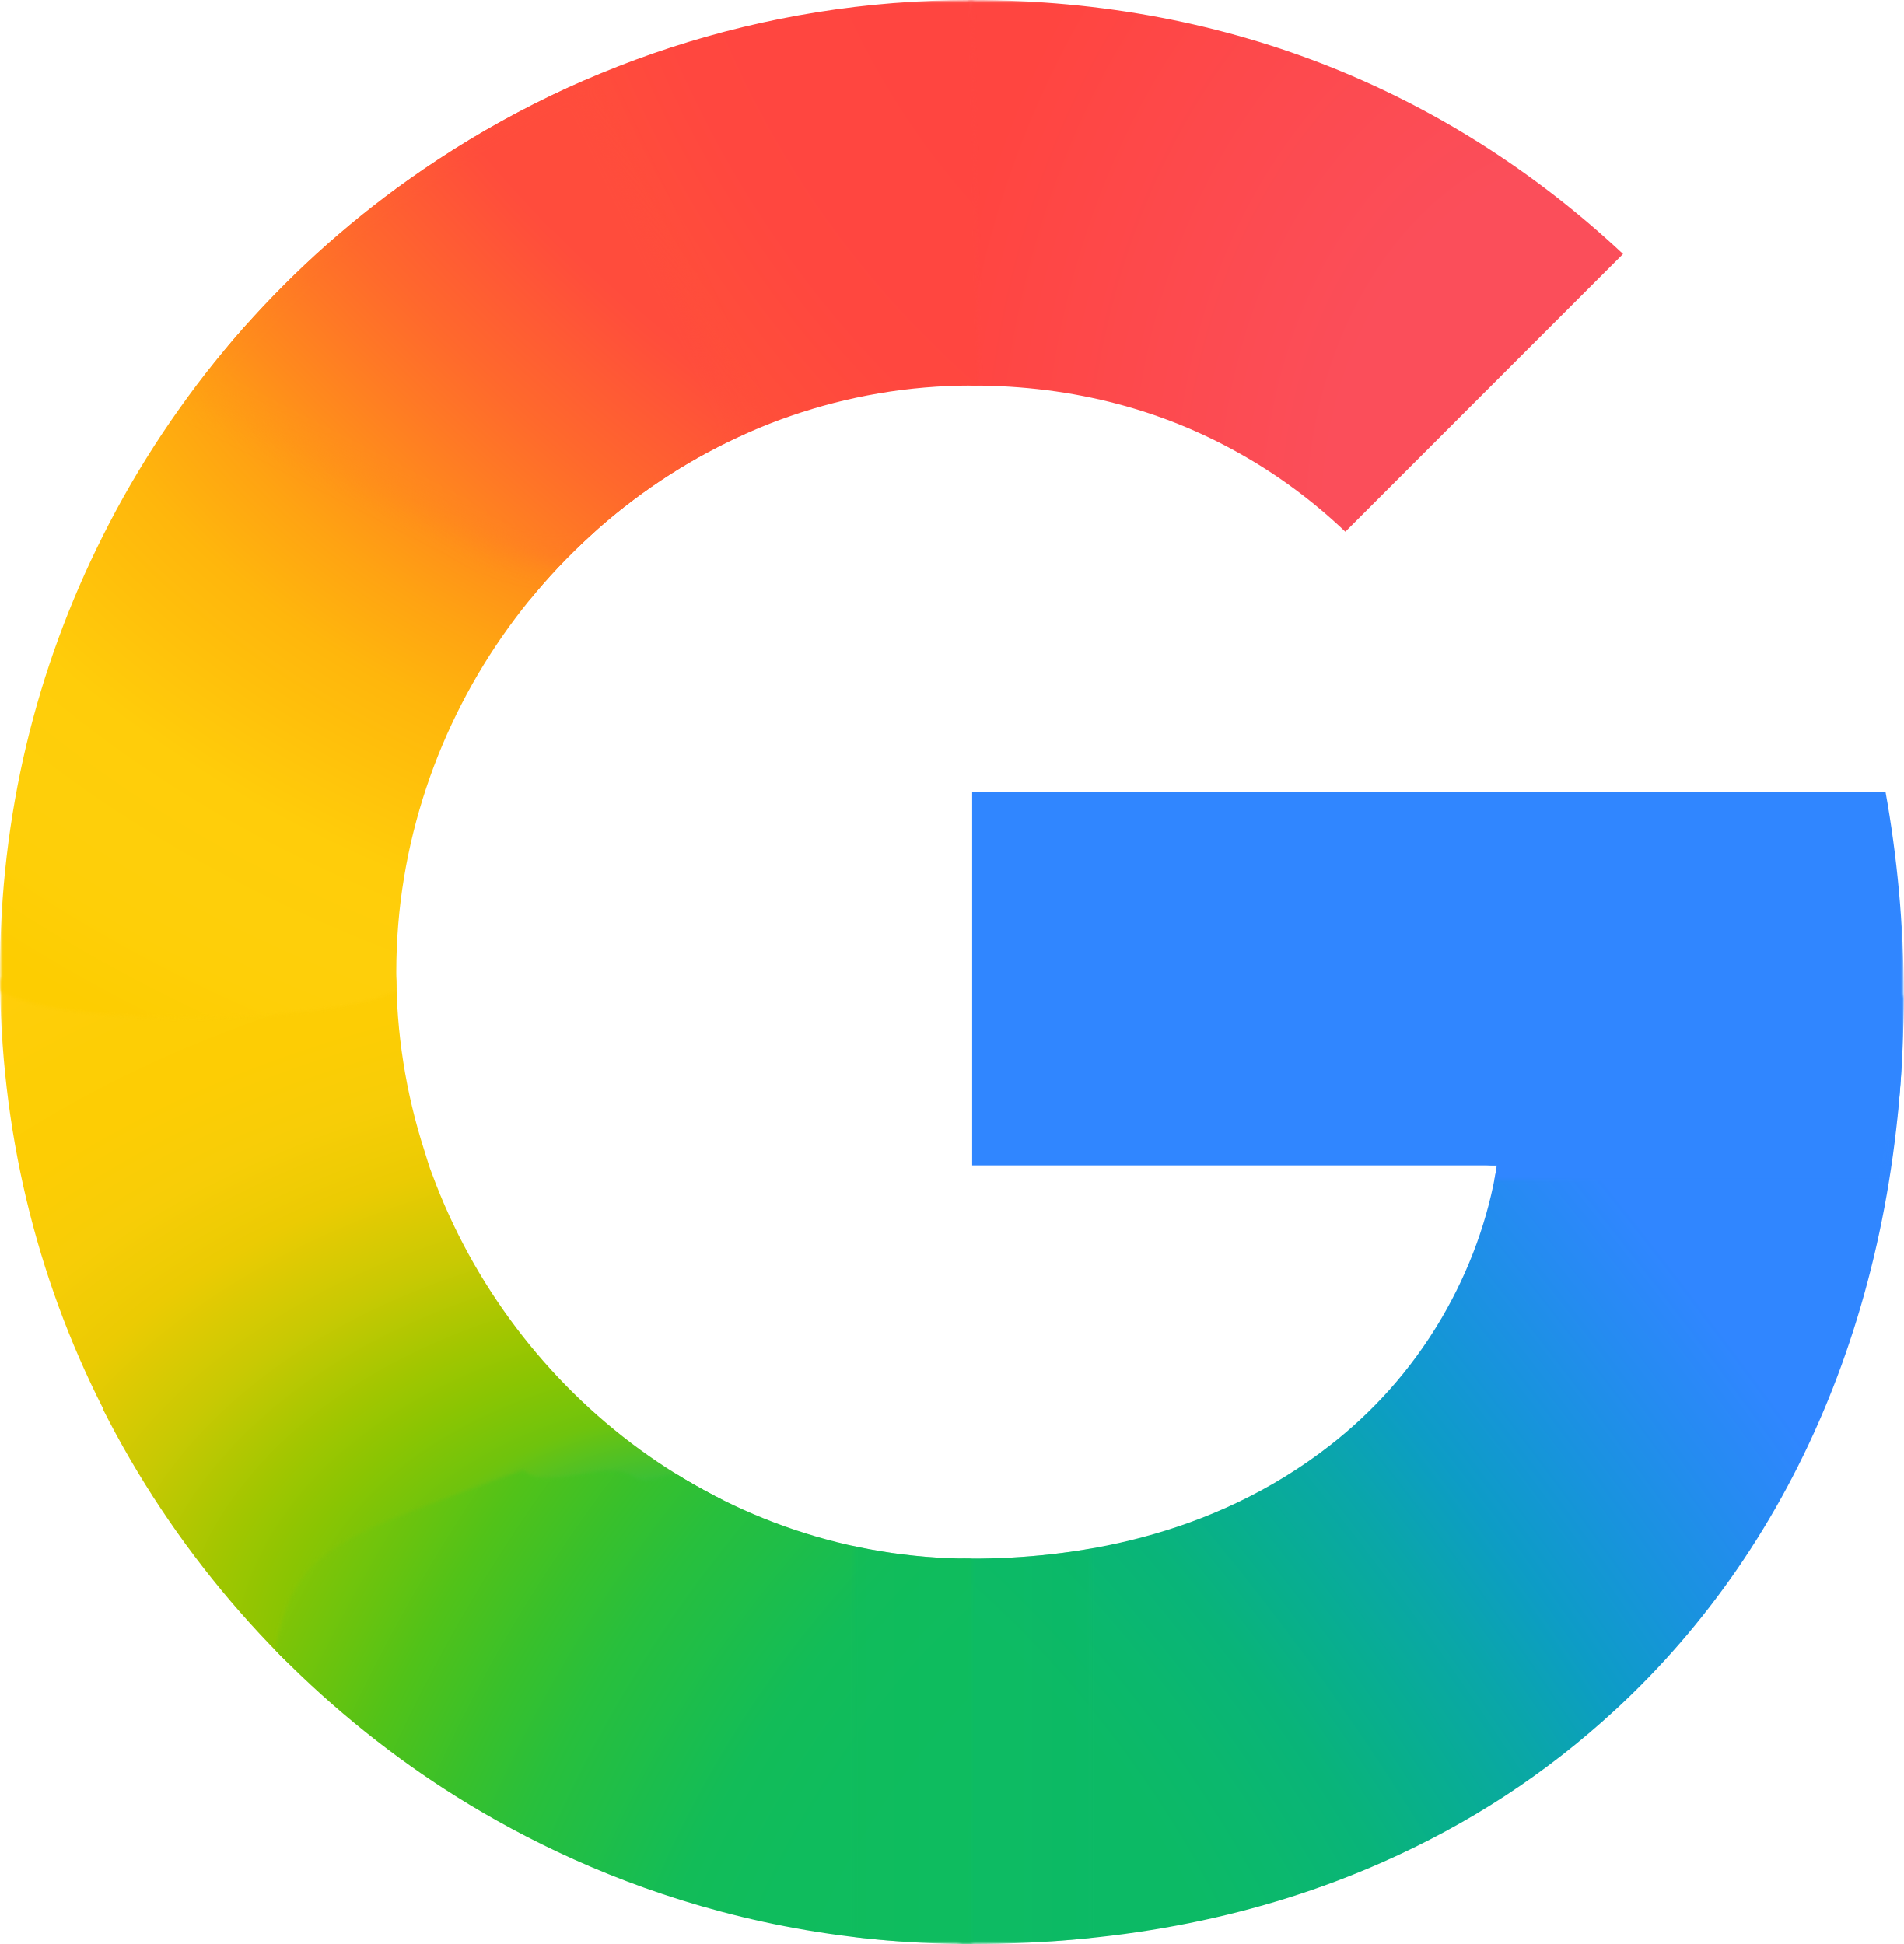
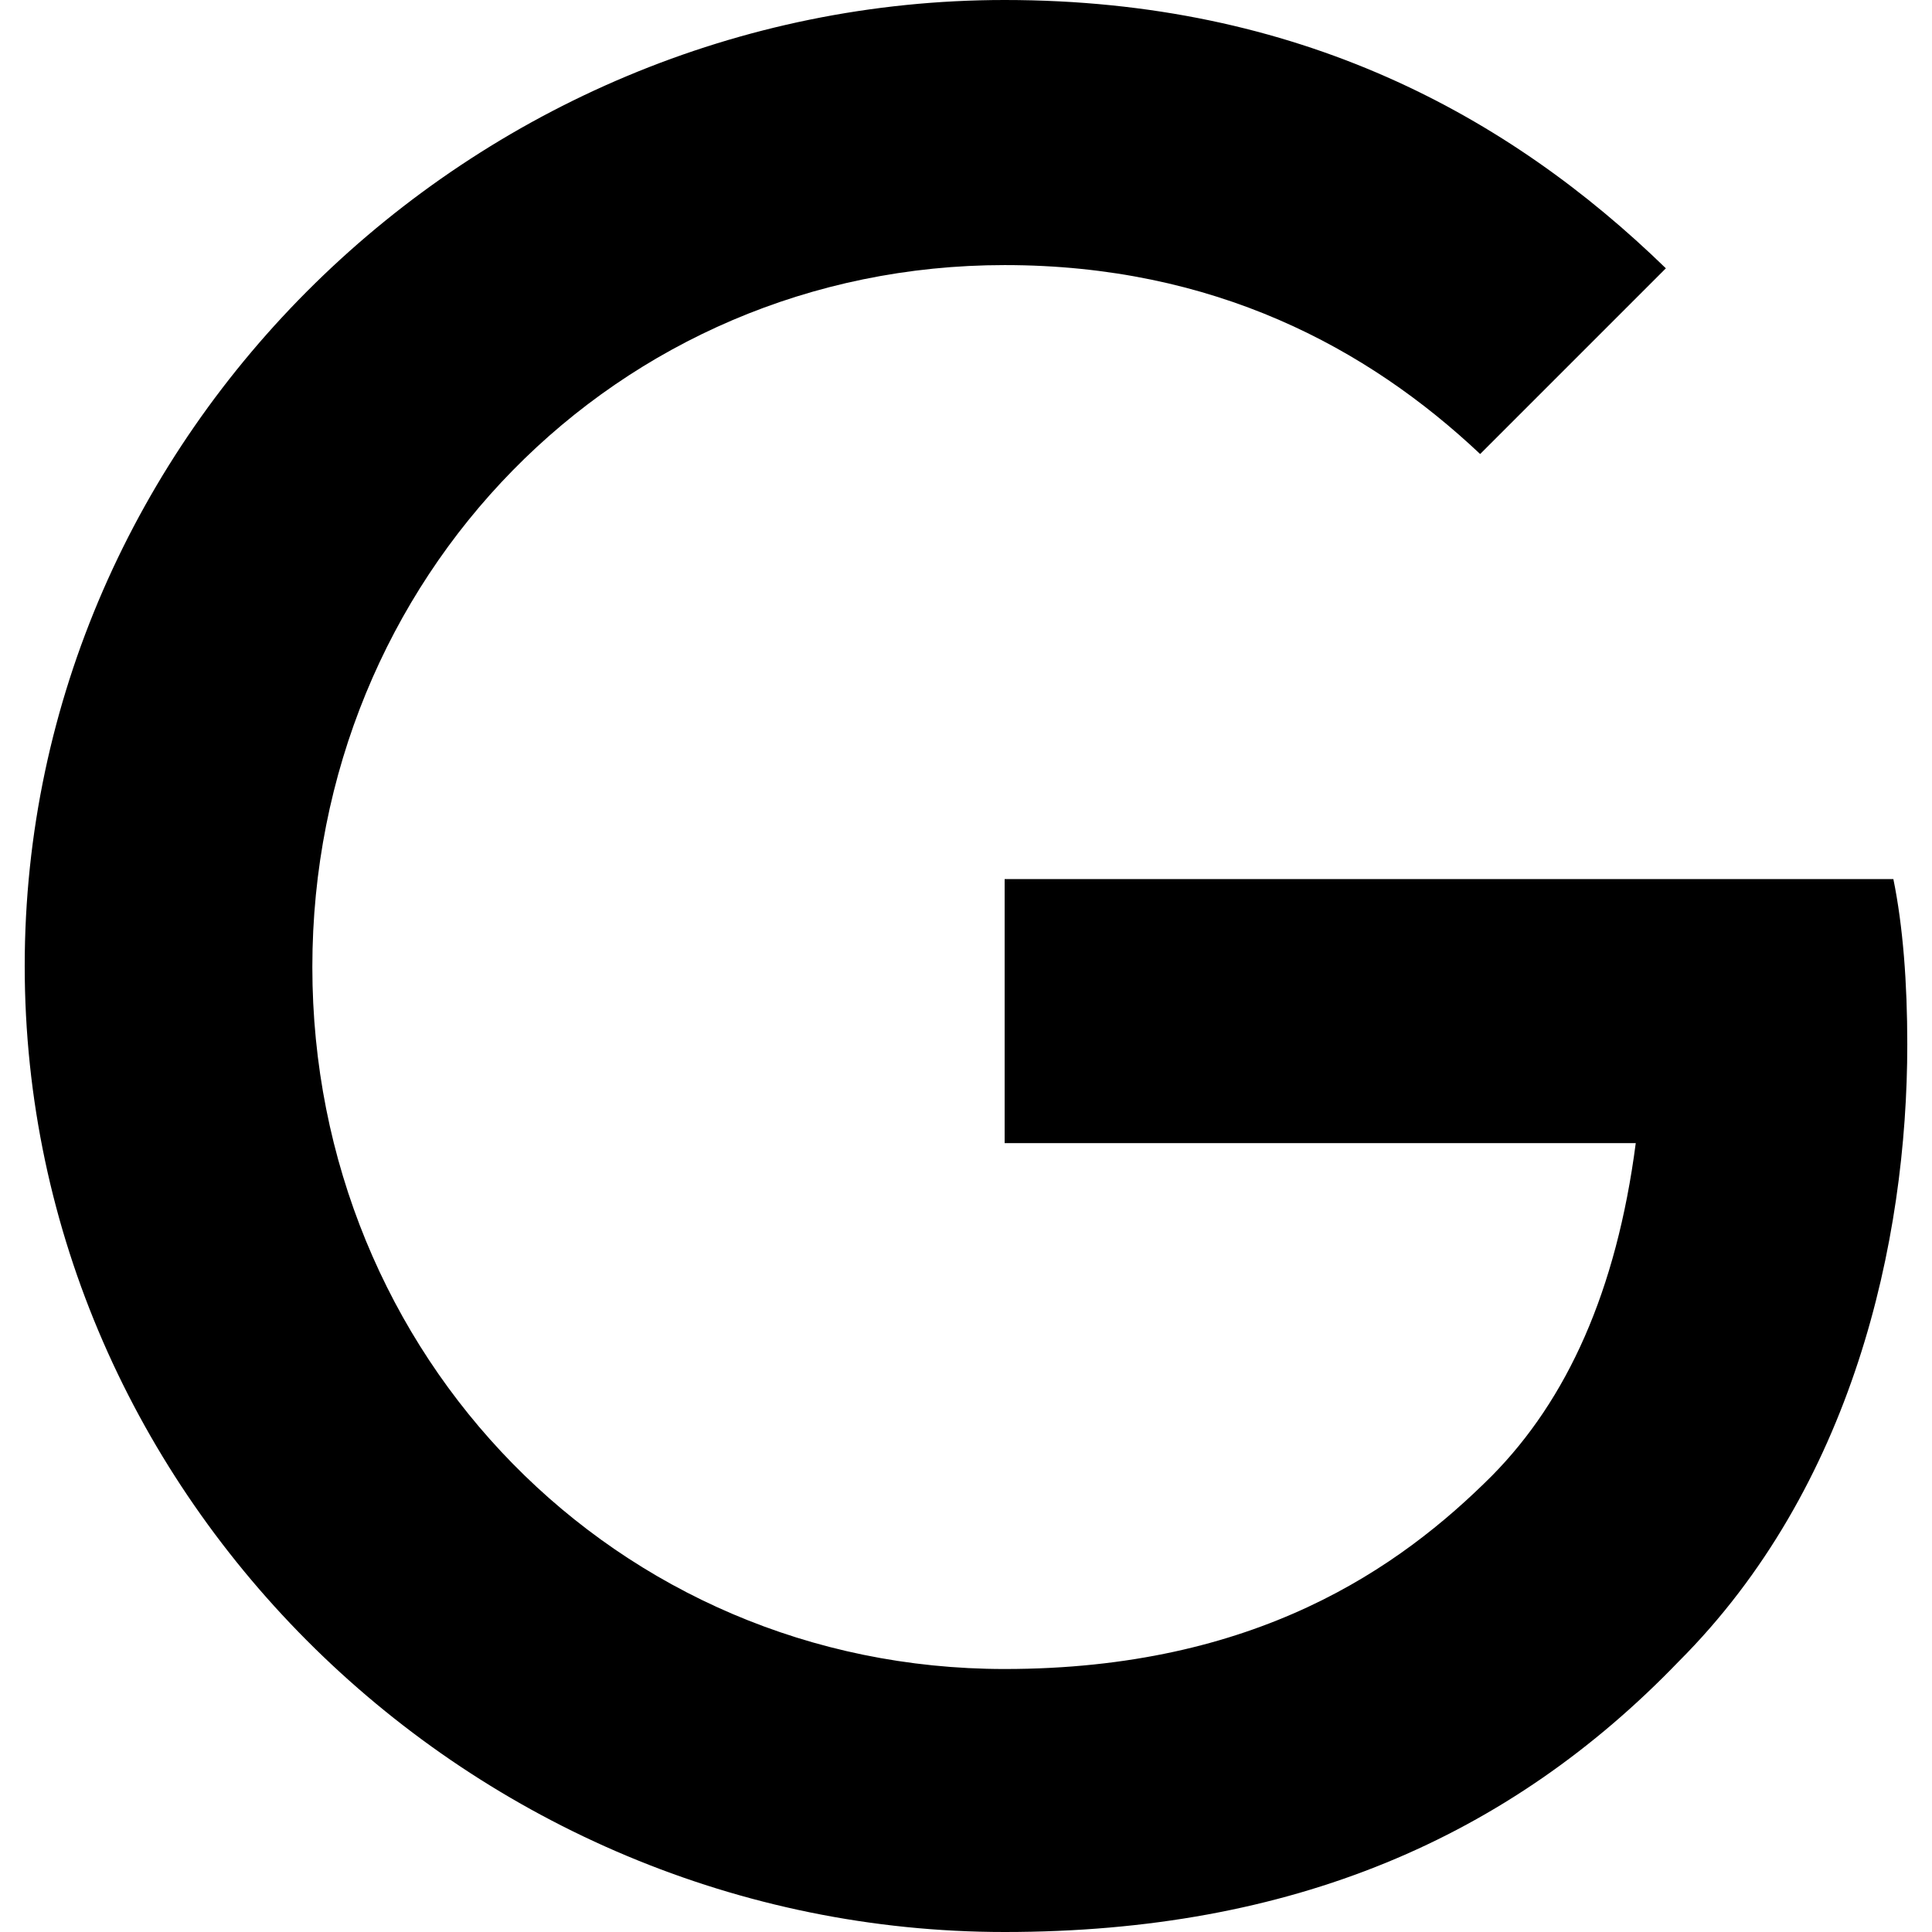
- <svg xmlns="http://www.w3.org/2000/svg" xmlns:xlink="http://www.w3.org/1999/xlink" xml:space="preserve" overflow="hidden" viewBox="0 0 268.152 273.883">
-   <defs>
-     <linearGradient id="a">
-       <stop offset="0" stop-color="#0fbc5c" />
-       <stop offset="1" stop-color="#0cba65" />
-     </linearGradient>
-     <linearGradient id="g">
-       <stop offset=".231" stop-color="#0fbc5f" />
-       <stop offset=".312" stop-color="#0fbc5f" />
-       <stop offset=".366" stop-color="#0fbc5e" />
-       <stop offset=".458" stop-color="#0fbc5d" />
-       <stop offset=".54" stop-color="#12bc58" />
-       <stop offset=".699" stop-color="#28bf3c" />
-       <stop offset=".771" stop-color="#38c02b" />
-       <stop offset=".861" stop-color="#52c218" />
-       <stop offset=".915" stop-color="#67c30f" />
-       <stop offset="1" stop-color="#86c504" />
-     </linearGradient>
-     <linearGradient id="h">
-       <stop offset=".142" stop-color="#1abd4d" />
-       <stop offset=".248" stop-color="#6ec30d" />
-       <stop offset=".312" stop-color="#8ac502" />
-       <stop offset=".366" stop-color="#a2c600" />
-       <stop offset=".446" stop-color="#c8c903" />
-       <stop offset=".54" stop-color="#ebcb03" />
-       <stop offset=".616" stop-color="#f7cd07" />
-       <stop offset=".699" stop-color="#fdcd04" />
-       <stop offset=".771" stop-color="#fdce05" />
-       <stop offset=".861" stop-color="#ffce0a" />
-     </linearGradient>
-     <linearGradient id="f">
-       <stop offset=".316" stop-color="#ff4c3c" />
-       <stop offset=".604" stop-color="#ff692c" />
-       <stop offset=".727" stop-color="#ff7825" />
-       <stop offset=".885" stop-color="#ff8d1b" />
-       <stop offset="1" stop-color="#ff9f13" />
-     </linearGradient>
-     <linearGradient id="b">
-       <stop offset=".231" stop-color="#ff4541" />
-       <stop offset=".312" stop-color="#ff4540" />
-       <stop offset=".458" stop-color="#ff4640" />
-       <stop offset=".54" stop-color="#ff473f" />
-       <stop offset=".699" stop-color="#ff5138" />
-       <stop offset=".771" stop-color="#ff5b33" />
-       <stop offset=".861" stop-color="#ff6c29" />
-       <stop offset="1" stop-color="#ff8c18" />
-     </linearGradient>
-     <linearGradient id="d">
-       <stop offset=".408" stop-color="#fb4e5a" />
-       <stop offset="1" stop-color="#ff4540" />
-     </linearGradient>
-     <linearGradient id="c">
-       <stop offset=".132" stop-color="#0cba65" />
-       <stop offset=".21" stop-color="#0bb86d" />
-       <stop offset=".297" stop-color="#09b479" />
-       <stop offset=".396" stop-color="#08ad93" />
-       <stop offset=".477" stop-color="#0aa6a9" />
-       <stop offset=".568" stop-color="#0d9cc6" />
-       <stop offset=".667" stop-color="#1893dd" />
-       <stop offset=".769" stop-color="#258bf1" />
-       <stop offset=".859" stop-color="#3086ff" />
-     </linearGradient>
-     <linearGradient id="e">
-       <stop offset=".366" stop-color="#ff4e3a" />
-       <stop offset=".458" stop-color="#ff8a1b" />
-       <stop offset=".54" stop-color="#ffa312" />
-       <stop offset=".616" stop-color="#ffb60c" />
-       <stop offset=".771" stop-color="#ffcd0a" />
-       <stop offset=".861" stop-color="#fecf0a" />
-       <stop offset=".915" stop-color="#fecf08" />
-       <stop offset="1" stop-color="#fdcd01" />
-     </linearGradient>
-     <linearGradient xlink:href="#a" id="s" x1="219.7" x2="254.467" y1="329.535" y2="329.535" gradientUnits="userSpaceOnUse" />
-     <radialGradient xlink:href="#b" id="m" cx="109.627" cy="135.862" r="71.46" fx="109.627" fy="135.862" gradientTransform="matrix(-1.93688 1.043 1.45573 2.55542 290.525 -400.634)" gradientUnits="userSpaceOnUse" />
-     <radialGradient xlink:href="#c" id="n" cx="45.259" cy="279.274" r="71.46" fx="45.259" fy="279.274" gradientTransform="matrix(-3.5126 -4.45809 -1.69255 1.26062 870.8 191.554)" gradientUnits="userSpaceOnUse" />
-     <radialGradient xlink:href="#d" id="l" cx="304.017" cy="118.009" r="47.854" fx="304.017" fy="118.009" gradientTransform="matrix(2.06435 0 0 2.59204 -297.679 -151.747)" gradientUnits="userSpaceOnUse" />
-     <radialGradient xlink:href="#e" id="o" cx="181.001" cy="177.201" r="71.46" fx="181.001" fy="177.201" gradientTransform="matrix(-.24858 2.08314 2.96249 .33417 -255.146 -331.164)" gradientUnits="userSpaceOnUse" />
-     <radialGradient xlink:href="#f" id="p" cx="207.673" cy="108.097" r="41.102" fx="207.673" fy="108.097" gradientTransform="matrix(-1.2492 1.34326 -3.89684 -3.4257 880.501 194.905)" gradientUnits="userSpaceOnUse" />
-     <radialGradient xlink:href="#g" id="r" cx="109.627" cy="135.862" r="71.46" fx="109.627" fy="135.862" gradientTransform="matrix(-1.93688 -1.043 1.45573 -2.55542 290.525 838.683)" gradientUnits="userSpaceOnUse" />
-     <radialGradient xlink:href="#h" id="j" cx="154.87" cy="145.969" r="71.46" fx="154.87" fy="145.969" gradientTransform="matrix(-.0814 -1.93722 2.92674 -.11625 -215.135 632.86)" gradientUnits="userSpaceOnUse" />
-     <filter id="q" width="1.097" height="1.116" x="-.048" y="-.058" color-interpolation-filters="sRGB">
-       <feGaussianBlur stdDeviation="1.701" />
-     </filter>
-     <filter id="k" width="1.033" height="1.02" x="-.017" y="-.01" color-interpolation-filters="sRGB">
-       <feGaussianBlur stdDeviation=".242" />
-     </filter>
-     <clipPath id="i" clipPathUnits="userSpaceOnUse">
-       <path d="M371.378 193.24H237.083v53.438h77.167c-1.241 7.563-4.026 15.003-8.105 21.786-4.674 7.773-10.451 13.69-16.373 18.196-17.74 13.498-38.42 16.258-52.783 16.258-36.283 0-67.283-23.286-79.285-54.928-.484-1.149-.805-2.335-1.197-3.507a81.115 81.115 0 0 1-4.101-25.448c0-9.226 1.569-18.057 4.43-26.398 11.285-32.897 42.985-57.467 80.179-57.467 7.481 0 14.685.884 21.517 2.648a77.668 77.668 0 0 1 33.425 18.25l40.834-39.712c-24.839-22.616-57.219-36.32-95.844-36.32-30.878 0-59.386 9.553-82.748 25.7-18.945 13.093-34.483 30.625-44.97 50.985-9.753 18.879-15.094 39.8-15.094 62.294 0 22.495 5.35 43.633 15.103 62.337v.126c10.302 19.857 25.368 36.954 43.678 49.988 15.997 11.386 44.68 26.551 84.031 26.551 22.63 0 42.687-4.051 60.375-11.644 12.76-5.478 24.065-12.622 34.301-21.804 13.525-12.132 24.117-27.139 31.347-44.404 7.23-17.265 11.097-36.79 11.097-57.957 0-9.858-.998-19.87-2.689-28.968Z" />
-     </clipPath>
-   </defs>
-   <g clip-path="url(#i)" transform="matrix(.95792 0 0 .98525 -90.174 -78.856)">
-     <path fill="url(#j)" d="M92.076 219.958c.148 22.14 6.501 44.983 16.117 63.424v.127c6.949 13.392 16.445 23.97 27.26 34.452l65.327-23.67c-12.36-6.235-14.246-10.055-23.105-17.026-9.054-9.066-15.802-19.473-20.004-31.677h-.17l.17-.127c-2.765-8.058-3.037-16.613-3.14-25.503Z" filter="url(#k)" />
-     <path fill="url(#l)" d="M237.083 79.025c-6.456 22.526-3.988 44.421 0 57.161 7.457.006 14.64.888 21.45 2.647a77.662 77.662 0 0 1 33.424 18.25l41.88-40.726c-24.81-22.59-54.667-37.297-96.754-37.332Z" filter="url(#k)" />
-     <path fill="url(#m)" d="M236.943 78.847c-31.67 0-60.91 9.798-84.871 26.359a145.533 145.533 0 0 0-24.332 21.15c-1.904 17.744 14.257 39.551 46.262 39.37 15.528-17.936 38.495-29.542 64.056-29.542l.07.002-1.044-57.335c-.048 0-.093-.004-.14-.004Z" filter="url(#k)" />
-     <path fill="url(#n)" d="m341.475 226.379-28.268 19.285c-1.24 7.562-4.028 15.002-8.107 21.786-4.674 7.772-10.45 13.69-16.373 18.196-17.702 13.47-38.328 16.244-52.687 16.255-14.842 25.102-17.444 37.675 1.043 57.934 22.877-.016 43.157-4.117 61.046-11.796 12.931-5.551 24.388-12.792 34.761-22.097 13.706-12.295 24.442-27.503 31.769-45 7.327-17.497 11.245-37.282 11.245-58.734Z" filter="url(#k)" />
-     <path fill="#3086ff" d="M234.996 191.21v57.498h136.006c1.196-7.874 5.152-18.064 5.152-26.5 0-9.858-.996-21.899-2.687-30.998Z" filter="url(#k)" />
-     <path fill="url(#o)" d="M128.39 124.327c-8.394 9.119-15.564 19.326-21.249 30.364-9.753 18.879-15.094 41.83-15.094 64.324 0 .317.026.627.029.944 4.32 8.224 59.666 6.649 62.456 0-.004-.31-.039-.613-.039-.924 0-9.226 1.57-16.026 4.43-24.367 3.53-10.289 9.056-19.763 16.123-27.926 1.602-2.031 5.875-6.397 7.121-9.016.475-.997-.862-1.557-.937-1.908-.083-.393-1.876-.077-2.277-.37-1.275-.929-3.8-1.414-5.334-1.845-3.277-.921-8.708-2.953-11.725-5.06-9.536-6.658-24.417-14.612-33.505-24.216Z" filter="url(#k)" />
-     <path fill="url(#p)" d="M162.099 155.857c22.112 13.301 28.471-6.714 43.173-12.977l-25.574-52.664a144.74 144.74 0 0 0-26.543 14.504c-12.316 8.512-23.192 18.9-32.176 30.72Z" filter="url(#q)" />
-     <path fill="url(#r)" d="M171.099 290.222c-29.683 10.641-34.33 11.023-37.062 29.29a144.806 144.806 0 0 0 16.792 13.984c15.996 11.386 46.766 26.551 86.118 26.551.046 0 .09-.004.137-.004v-59.157l-.094.002c-14.736 0-26.512-3.843-38.585-10.527-2.977-1.648-8.378 2.777-11.123.799-3.786-2.729-12.9 2.35-16.183-.938Z" filter="url(#k)" />
-     <path fill="url(#s)" d="M219.7 299.023v59.996c5.506.64 11.236 1.028 17.247 1.028 6.026 0 11.855-.307 17.52-.872v-59.748a105.119 105.119 0 0 1-17.477 1.461c-5.932 0-11.7-.686-17.29-1.865Z" filter="url(#k)" opacity=".5" />
-   </g>
+ <svg xmlns="http://www.w3.org/2000/svg" role="img" viewBox="0 0 24 24">
+   <path d="M12.48 10.92v3.28h7.84c-.24 1.84-.853 3.187-1.787 4.133-1.147 1.147-2.933 2.4-6.053 2.4-4.827 0-8.6-3.893-8.6-8.72s3.773-8.72 8.6-8.72c2.6 0 4.507 1.027 5.907 2.347l2.307-2.307C18.747 1.44 16.133 0 12.48 0 5.867 0 .307 5.387.307 12s5.56 12 12.173 12c3.573 0 6.267-1.173 8.373-3.36 2.16-2.16 2.84-5.213 2.84-7.667 0-.76-.053-1.467-.173-2.053H12.48z" />
</svg>
